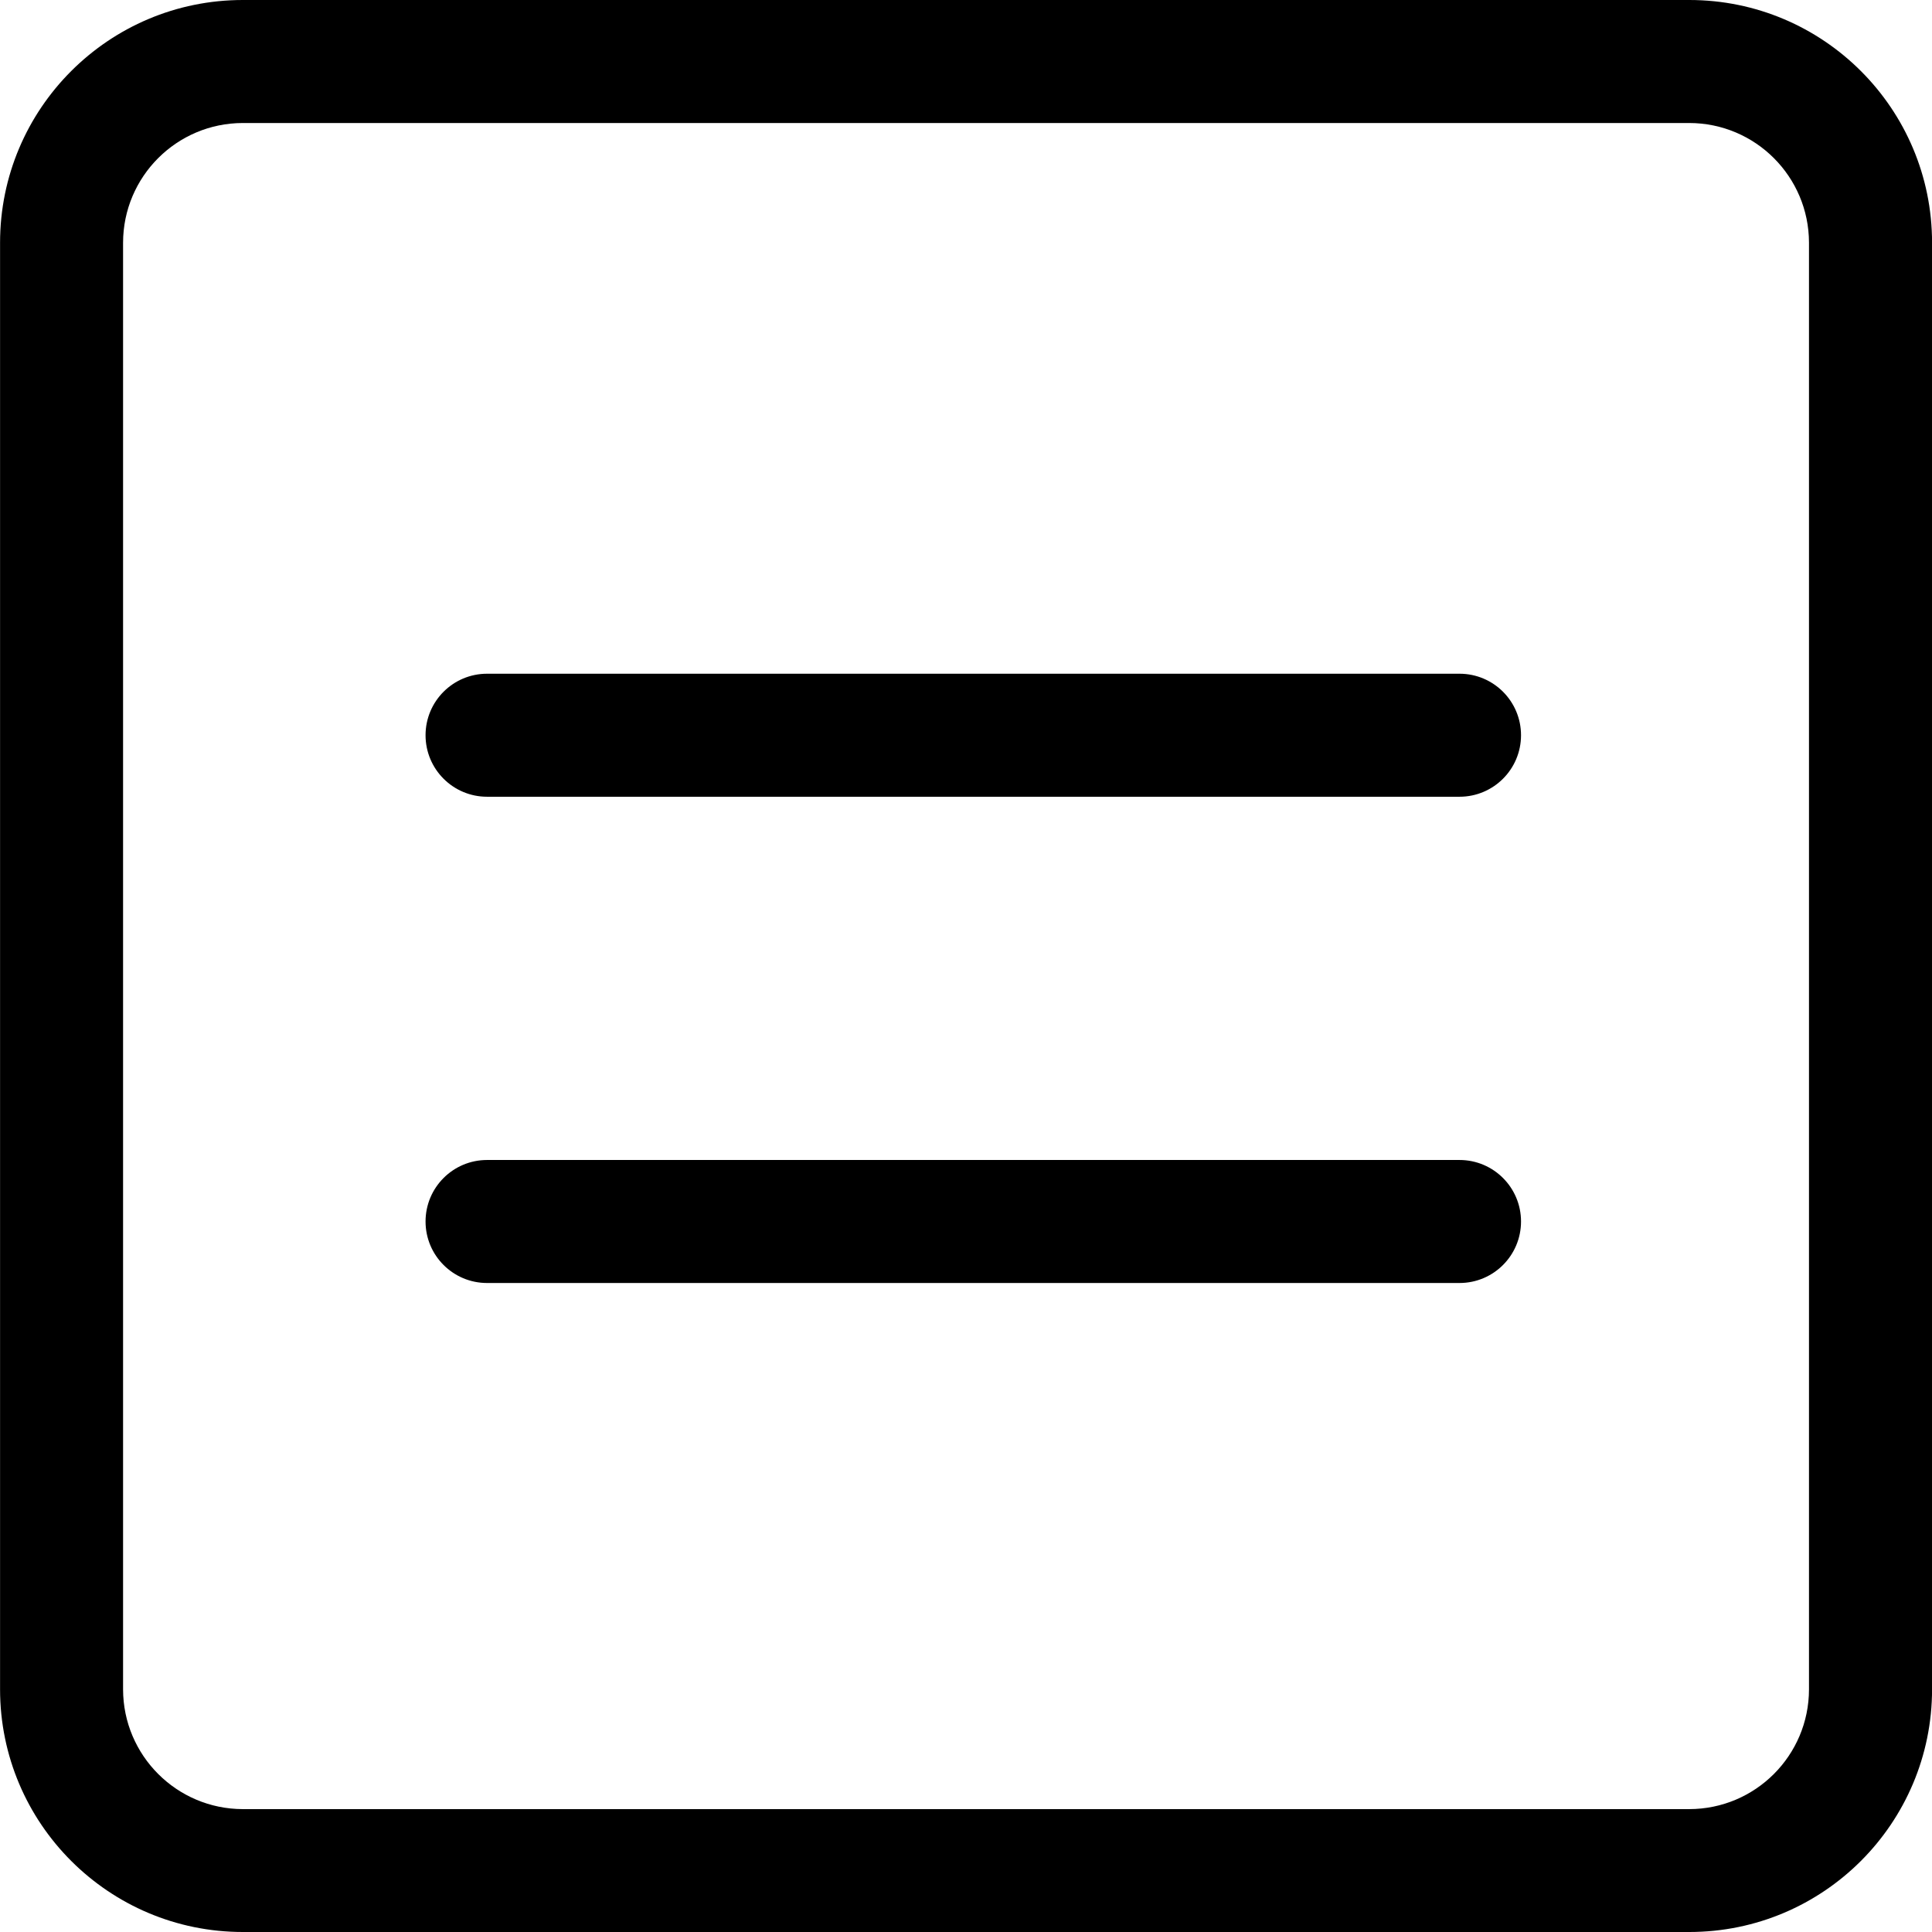
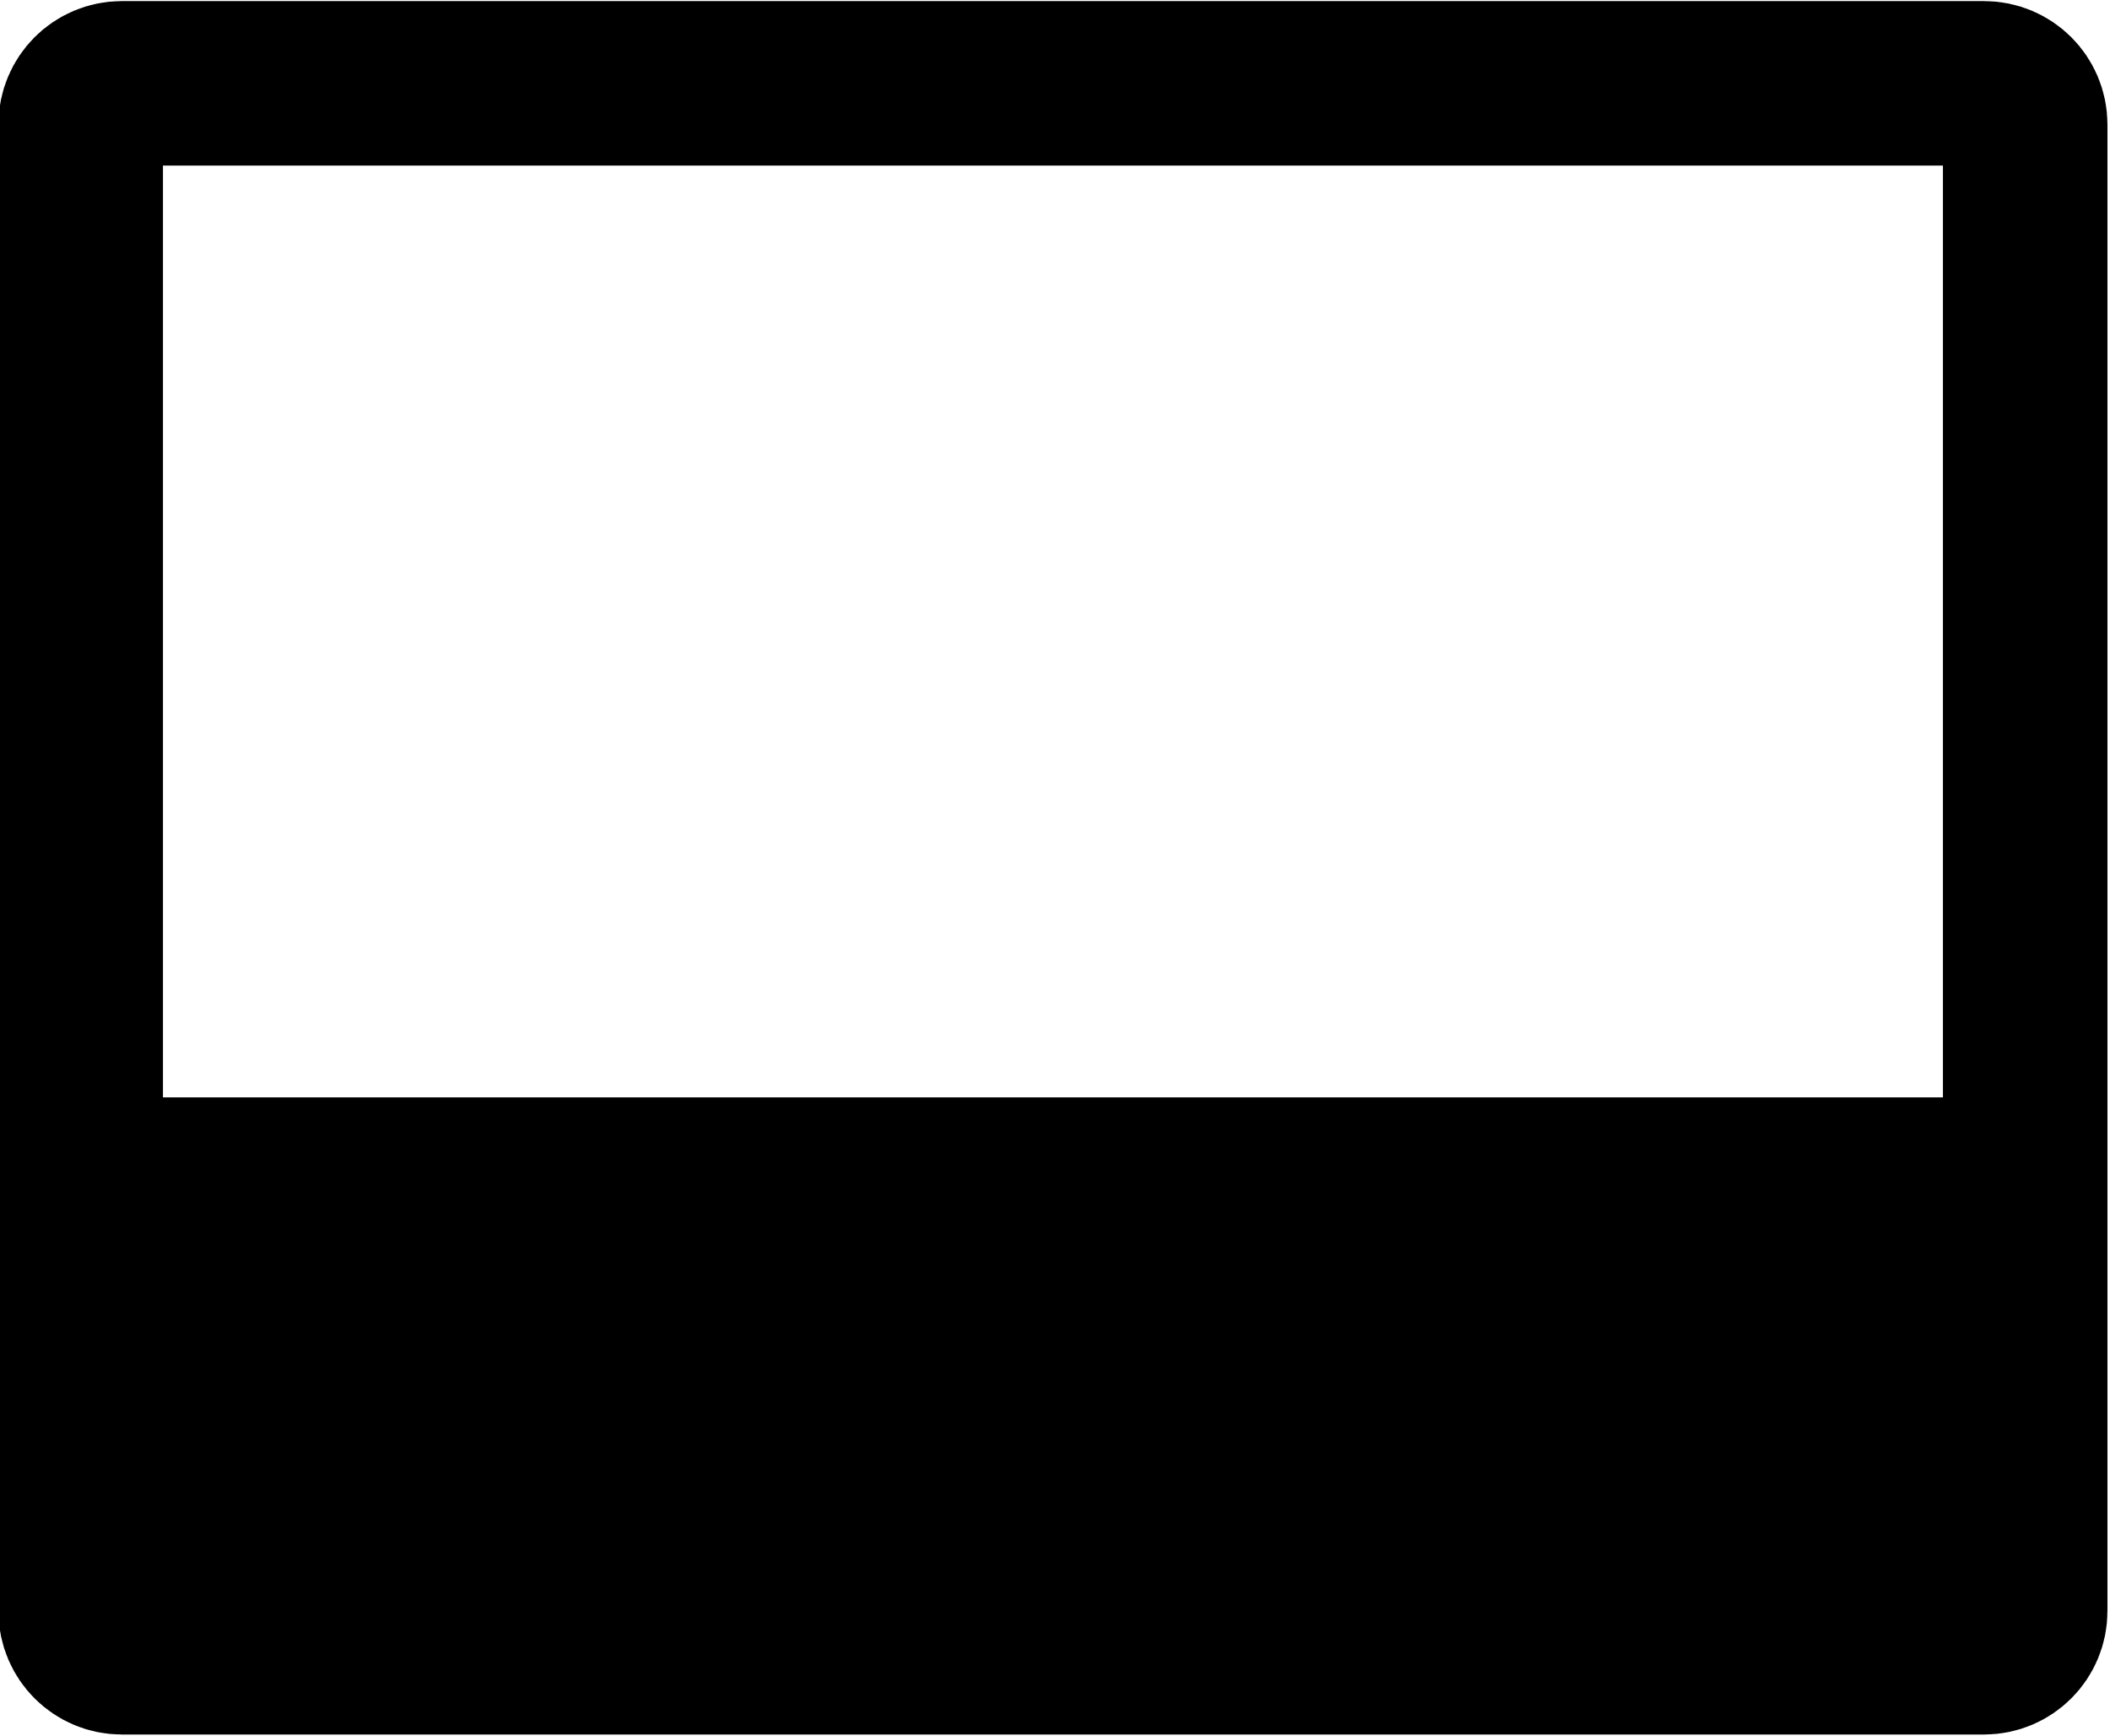
- <svg xmlns="http://www.w3.org/2000/svg" fill="#000000" width="800px" height="800px" viewBox="0 0 31.412 31.412">
-   <g transform="translate(-418.052 -322.633)">
-     <path d="M445.517,324.633a1.949,1.949,0,0,1,1.947,1.947V350.1a1.949,1.949,0,0,1-1.947,1.947H422a1.95,1.95,0,0,1-1.947-1.947V326.58A1.949,1.949,0,0,1,422,324.633h23.518m0-2H422a3.947,3.947,0,0,0-3.947,3.947V350.1A3.947,3.947,0,0,0,422,354.045h23.518a3.947,3.947,0,0,0,3.947-3.947V326.58a3.947,3.947,0,0,0-3.947-3.947Z" />
-     <path d="M441.782,335.587H425.971a1,1,0,1,1,0-2h15.811a1,1,0,0,1,0,2Z" />
-     <path d="M441.782,343.493H425.971a1,1,0,1,1,0-2h15.811a1,1,0,0,1,0,2Z" />
-   </g>
+ <svg xmlns="http://www.w3.org/2000/svg" width="1026px" height="844px">
+   <path fill-rule="evenodd" stroke="rgb(0, 0, 0)" stroke-width="80px" stroke-linecap="butt" stroke-linejoin="miter" fill="none" d="M100.240,80.528 L1005.760,80.528 C1016.806,80.528 1025.760,89.482 1025.760,100.528 L1025.760,823.472 C1025.760,834.518 1016.806,843.472 1005.760,843.472 L100.240,843.472 C89.194,843.472 80.240,834.518 80.240,823.472 L80.240,100.528 C80.240,89.482 89.194,80.528 100.240,80.528 Z" transform="translate(-41 -40)" />
+   <path fill-rule="evenodd" fill="rgb(0, 0, 0)" d="M0.755,0.642 L888.267,0.642 L888.267,270.673 L0.755,270.673 L0.755,0.642 Z" transform="translate(69 533) scale(0.990986 1)" />
</svg>
